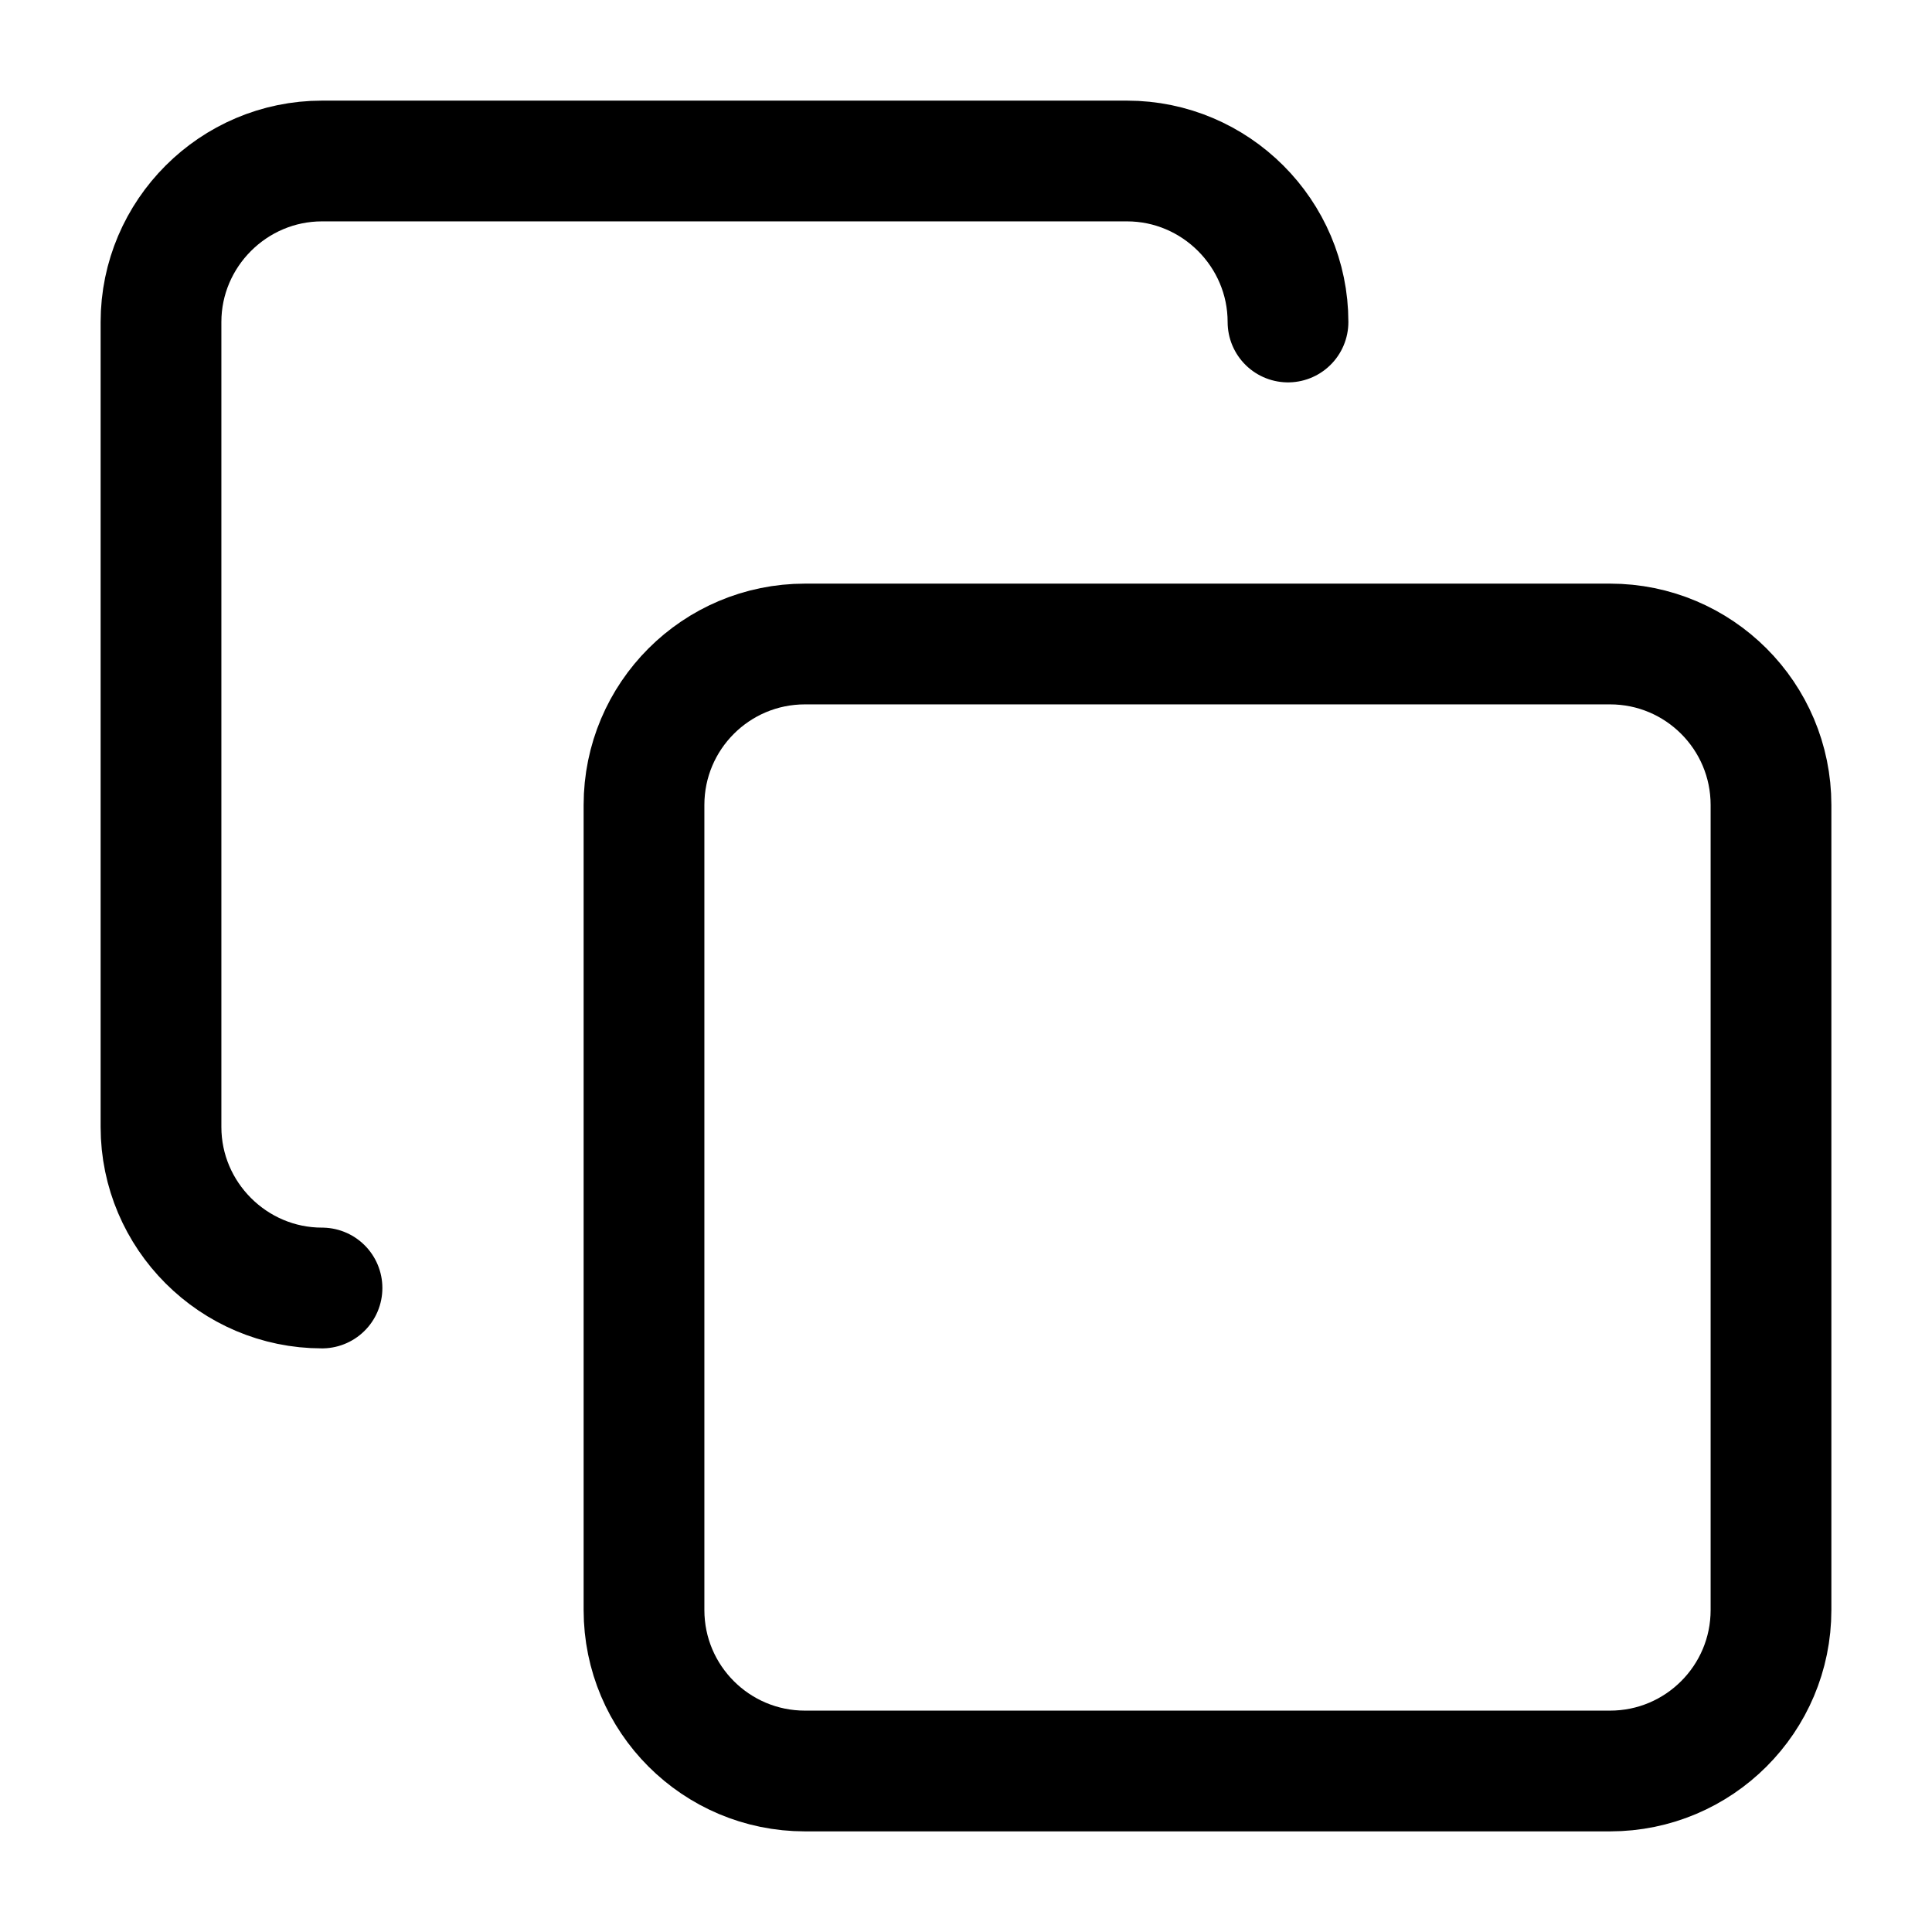
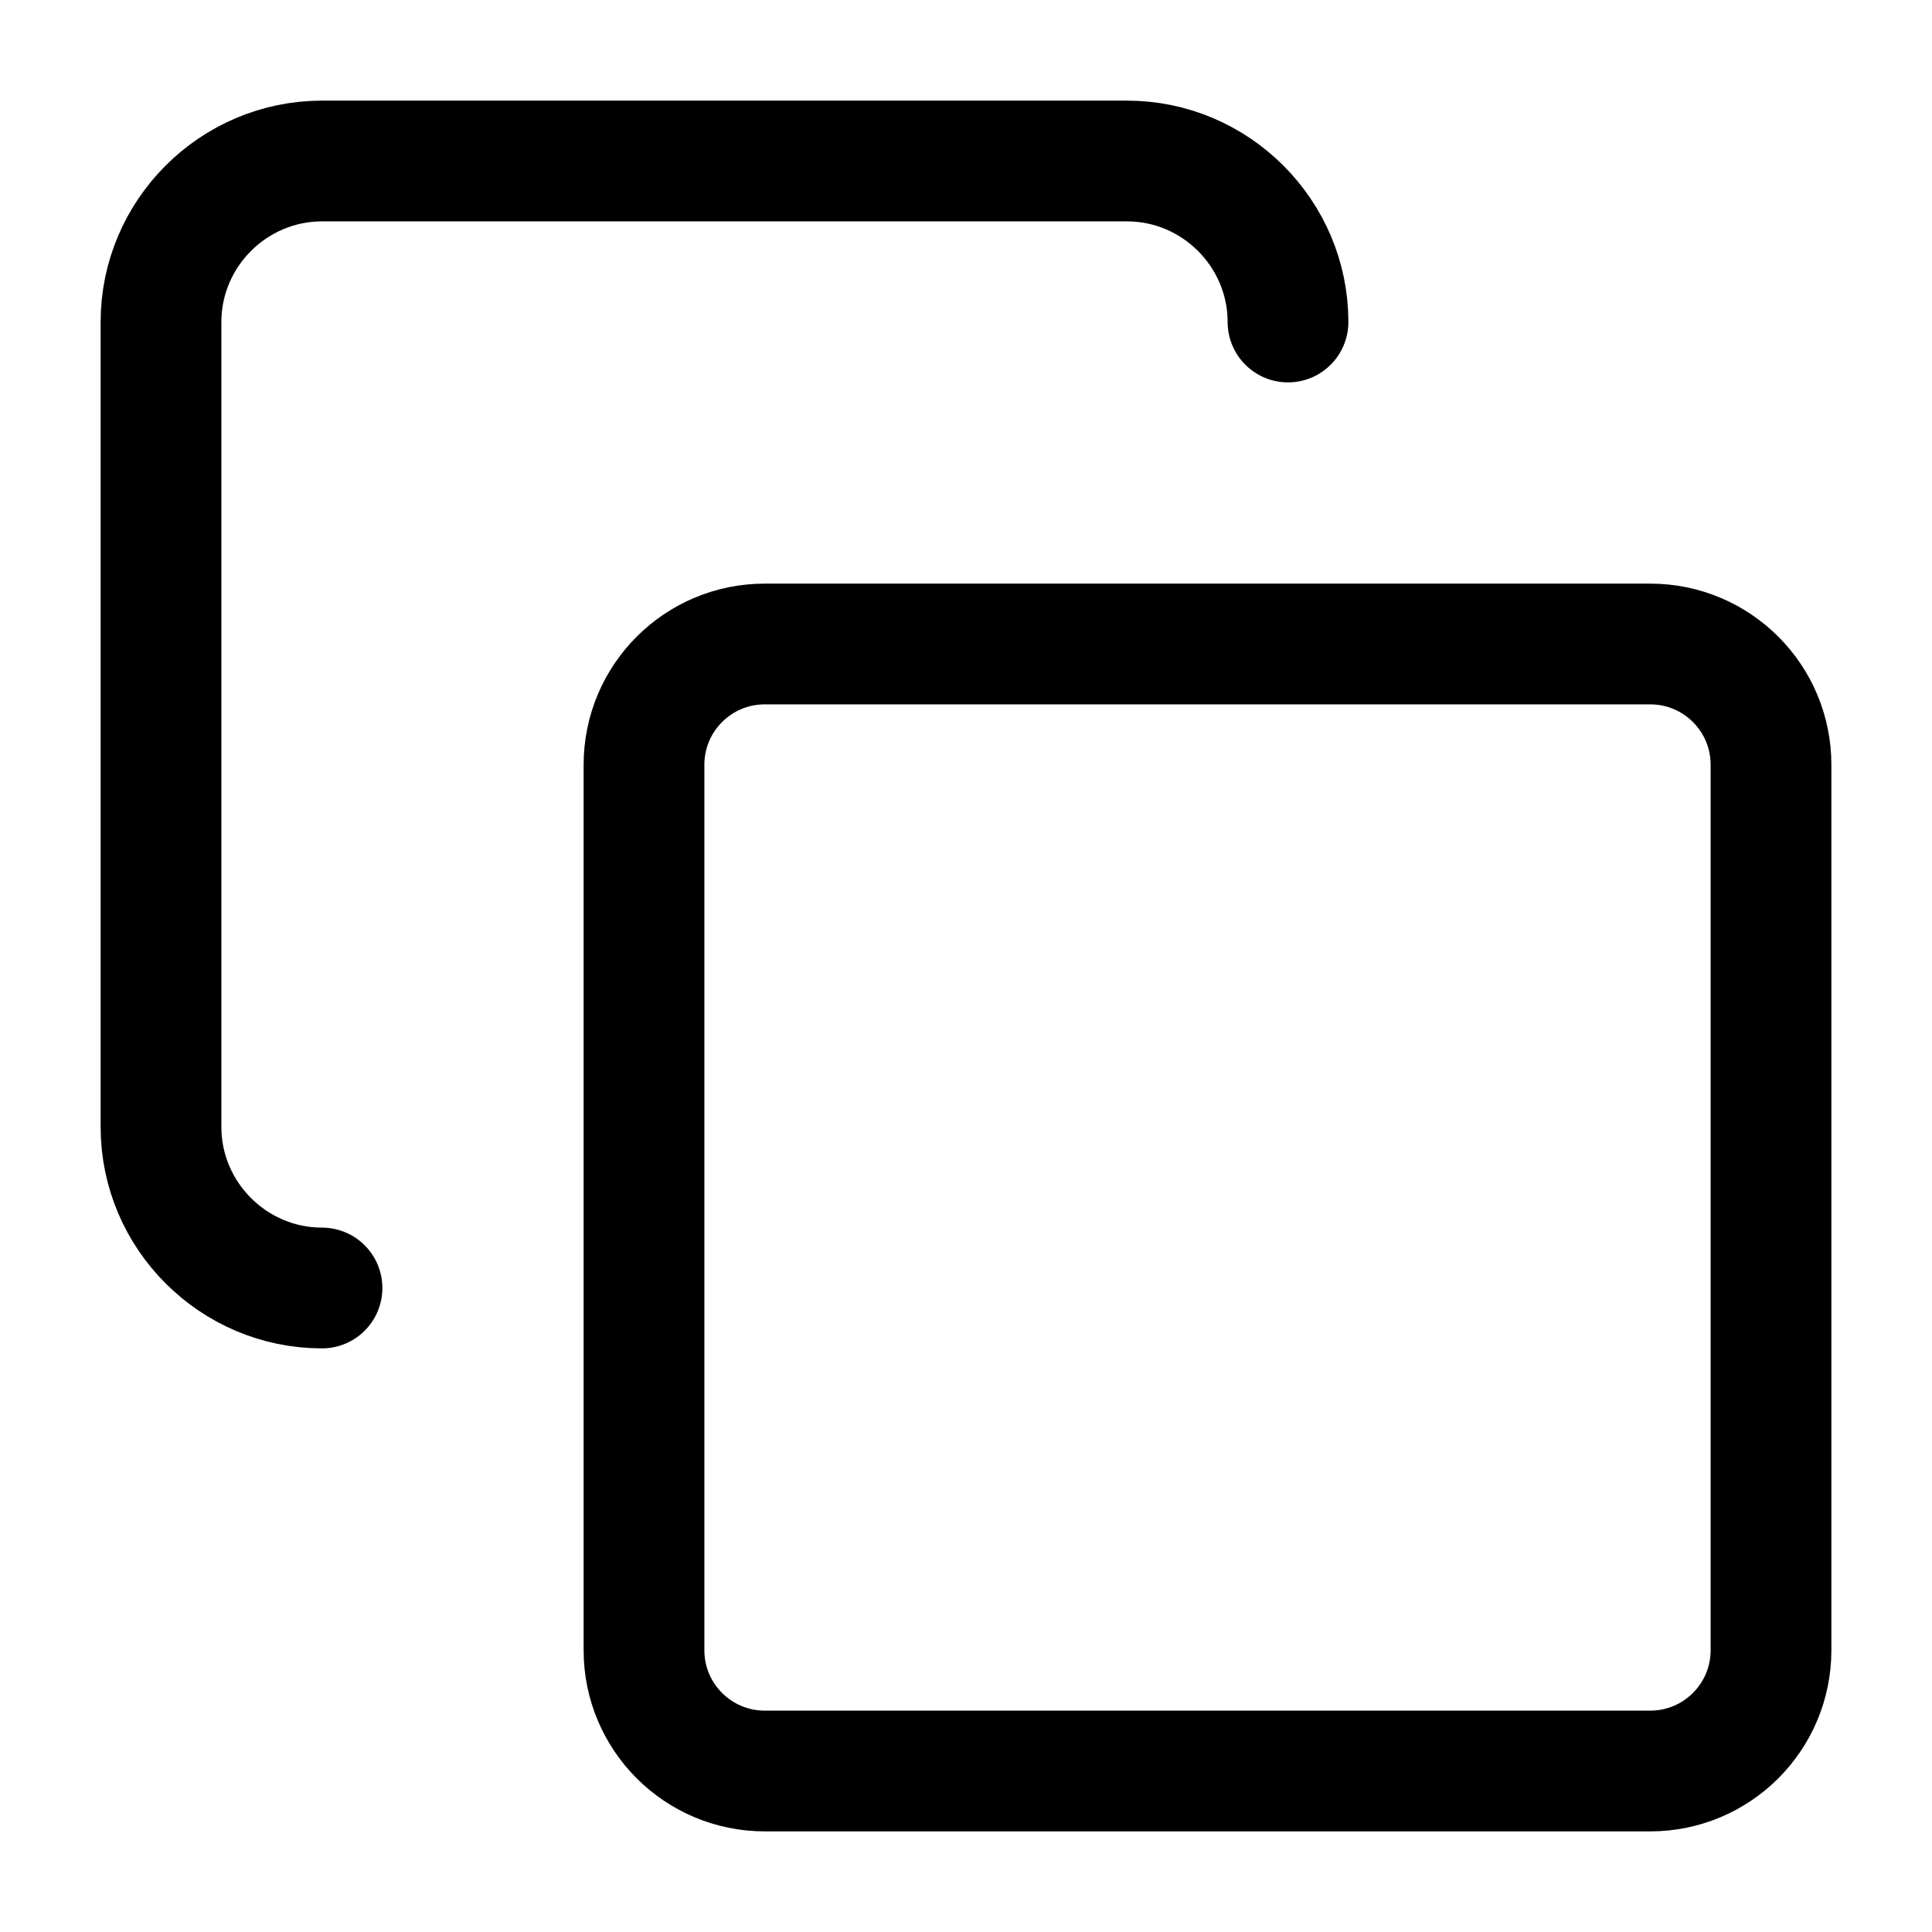
<svg xmlns="http://www.w3.org/2000/svg" width="24" height="24" viewBox="0 0 24 24" fill="none" stroke="currentColor" stroke-width="1.5" stroke-linecap="round" stroke-linejoin="round" class="lucide lucide-copy">
-   <rect width="14" height="14" x="8" y="8" rx="2" ry="2" />
+   <rect width="14" height="14" x="8" y="8" rx="1.5" ry="1.5" />
  <path d="M4 16c-1.1 0-2-.9-2-2V4c0-1.1.9-2 2-2h10c1.1 0 2 .9 2 2" />
</svg>
